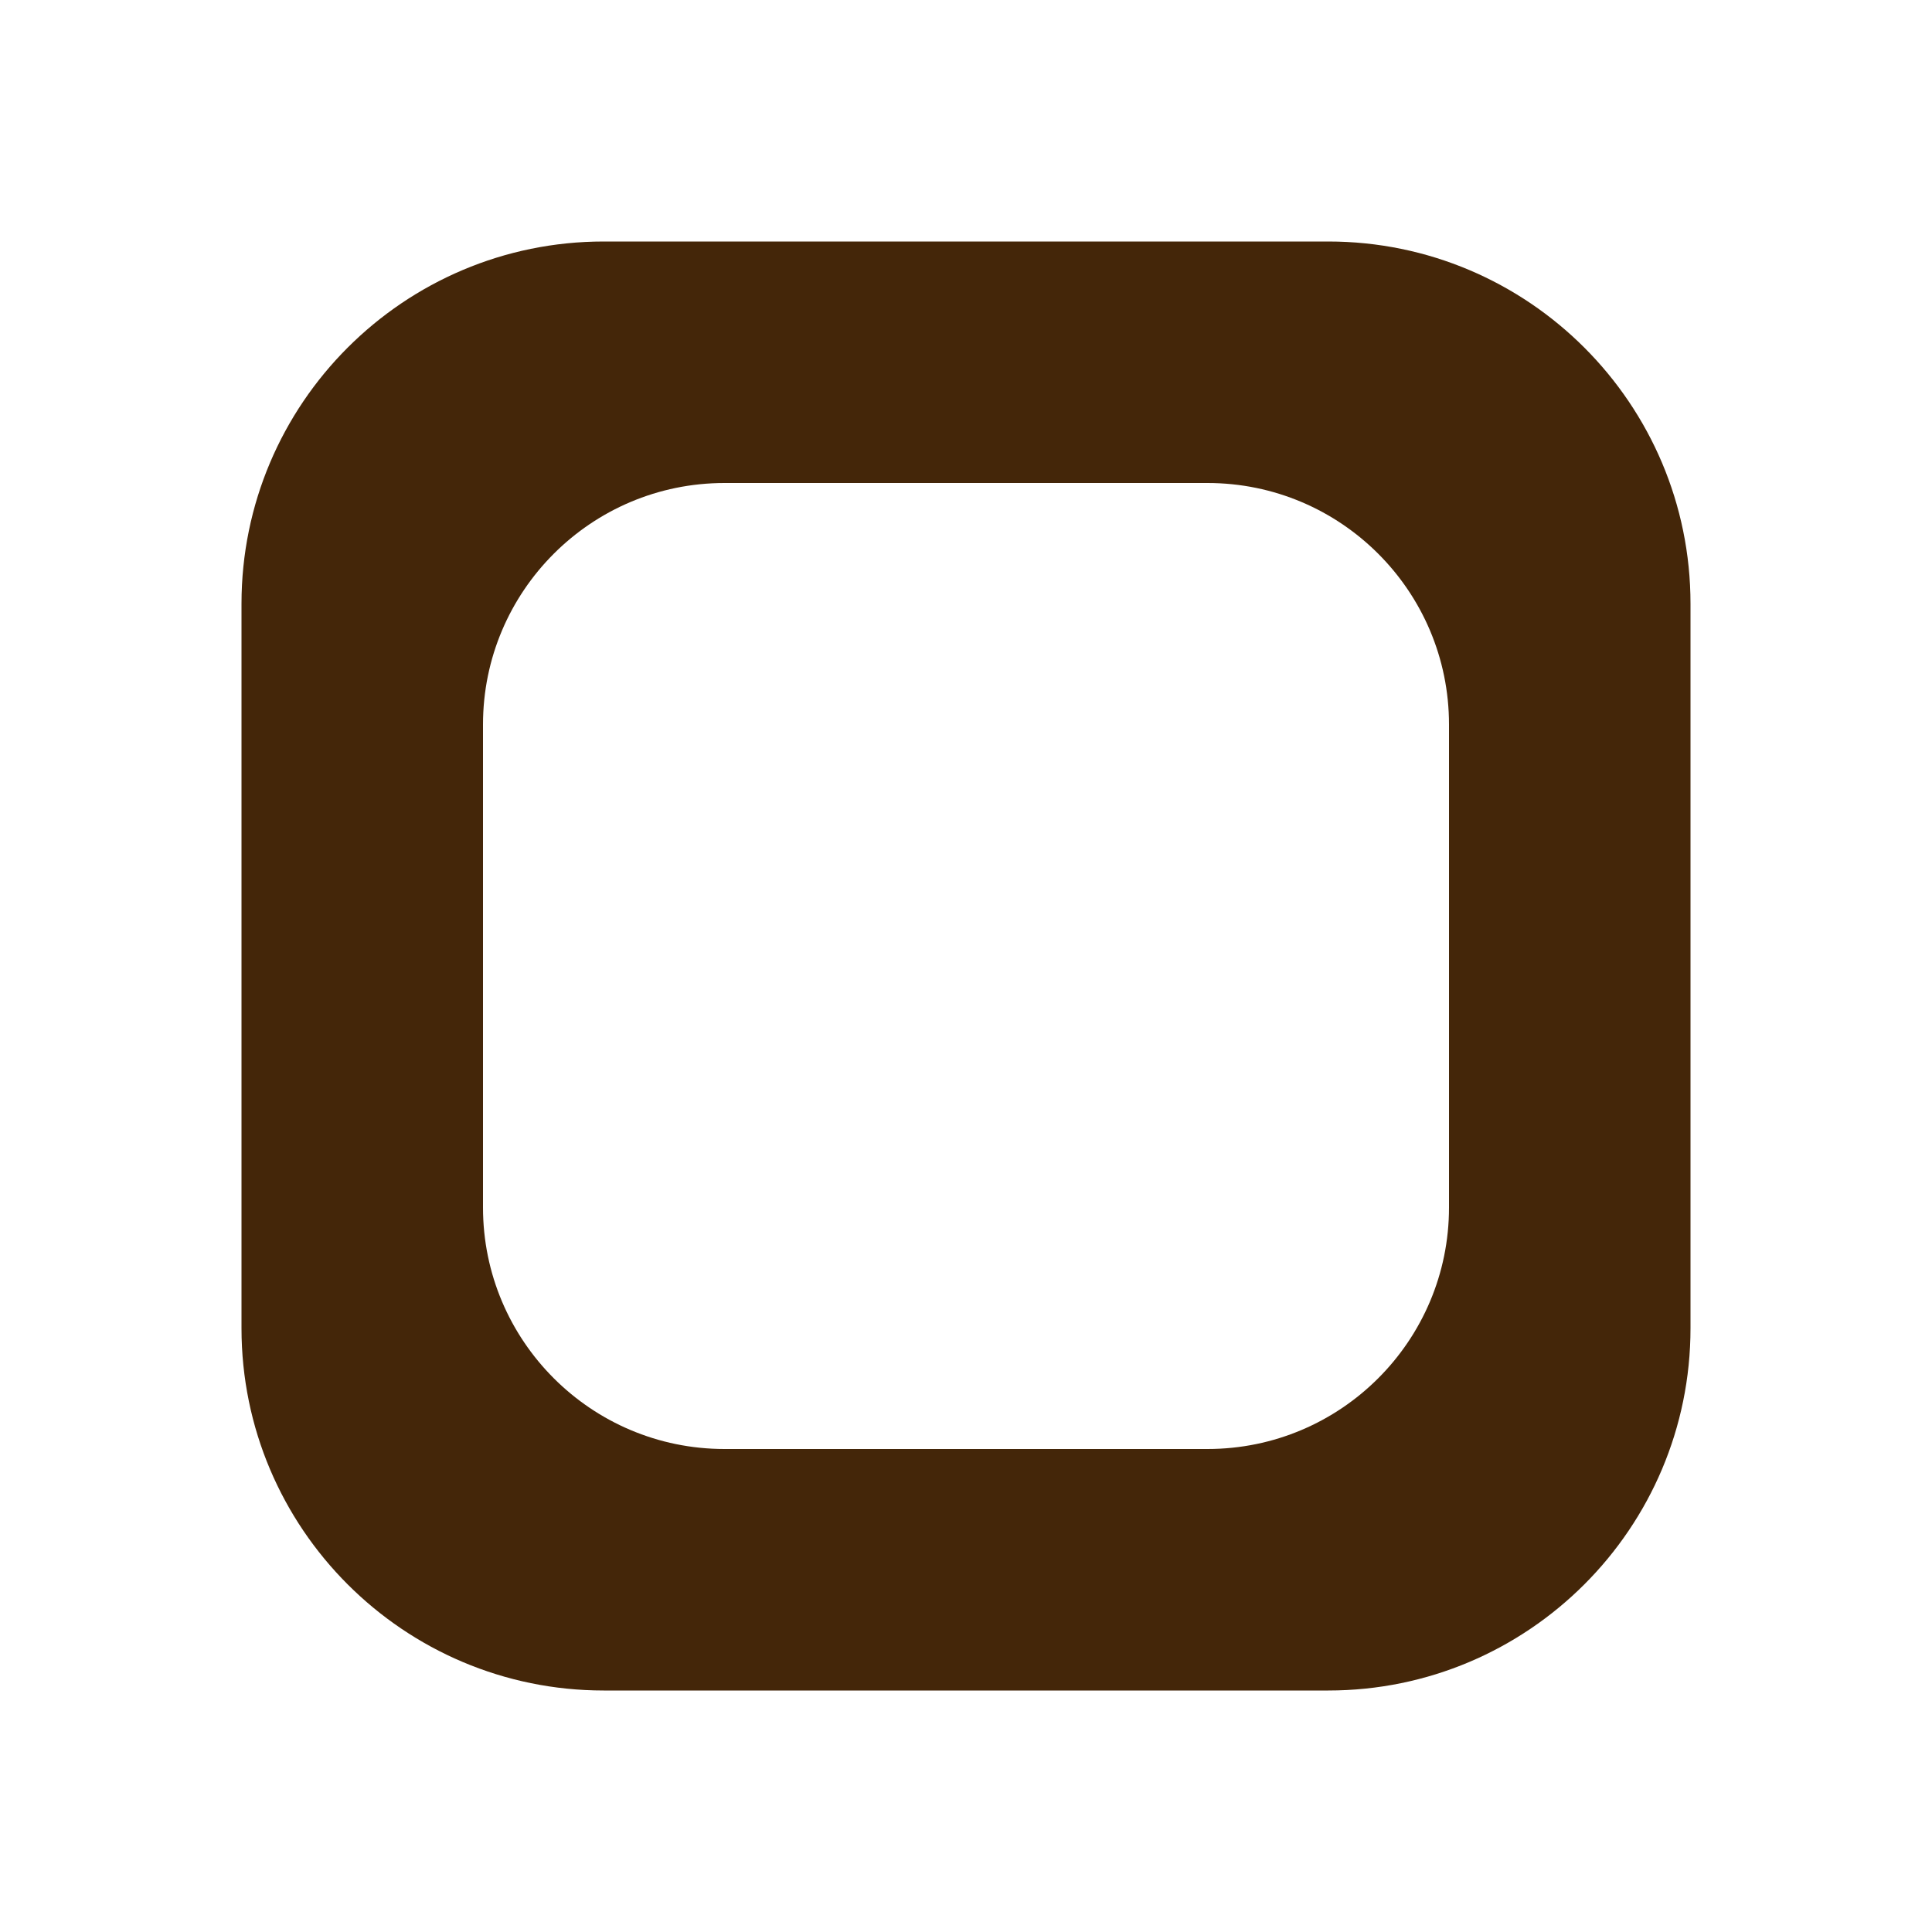
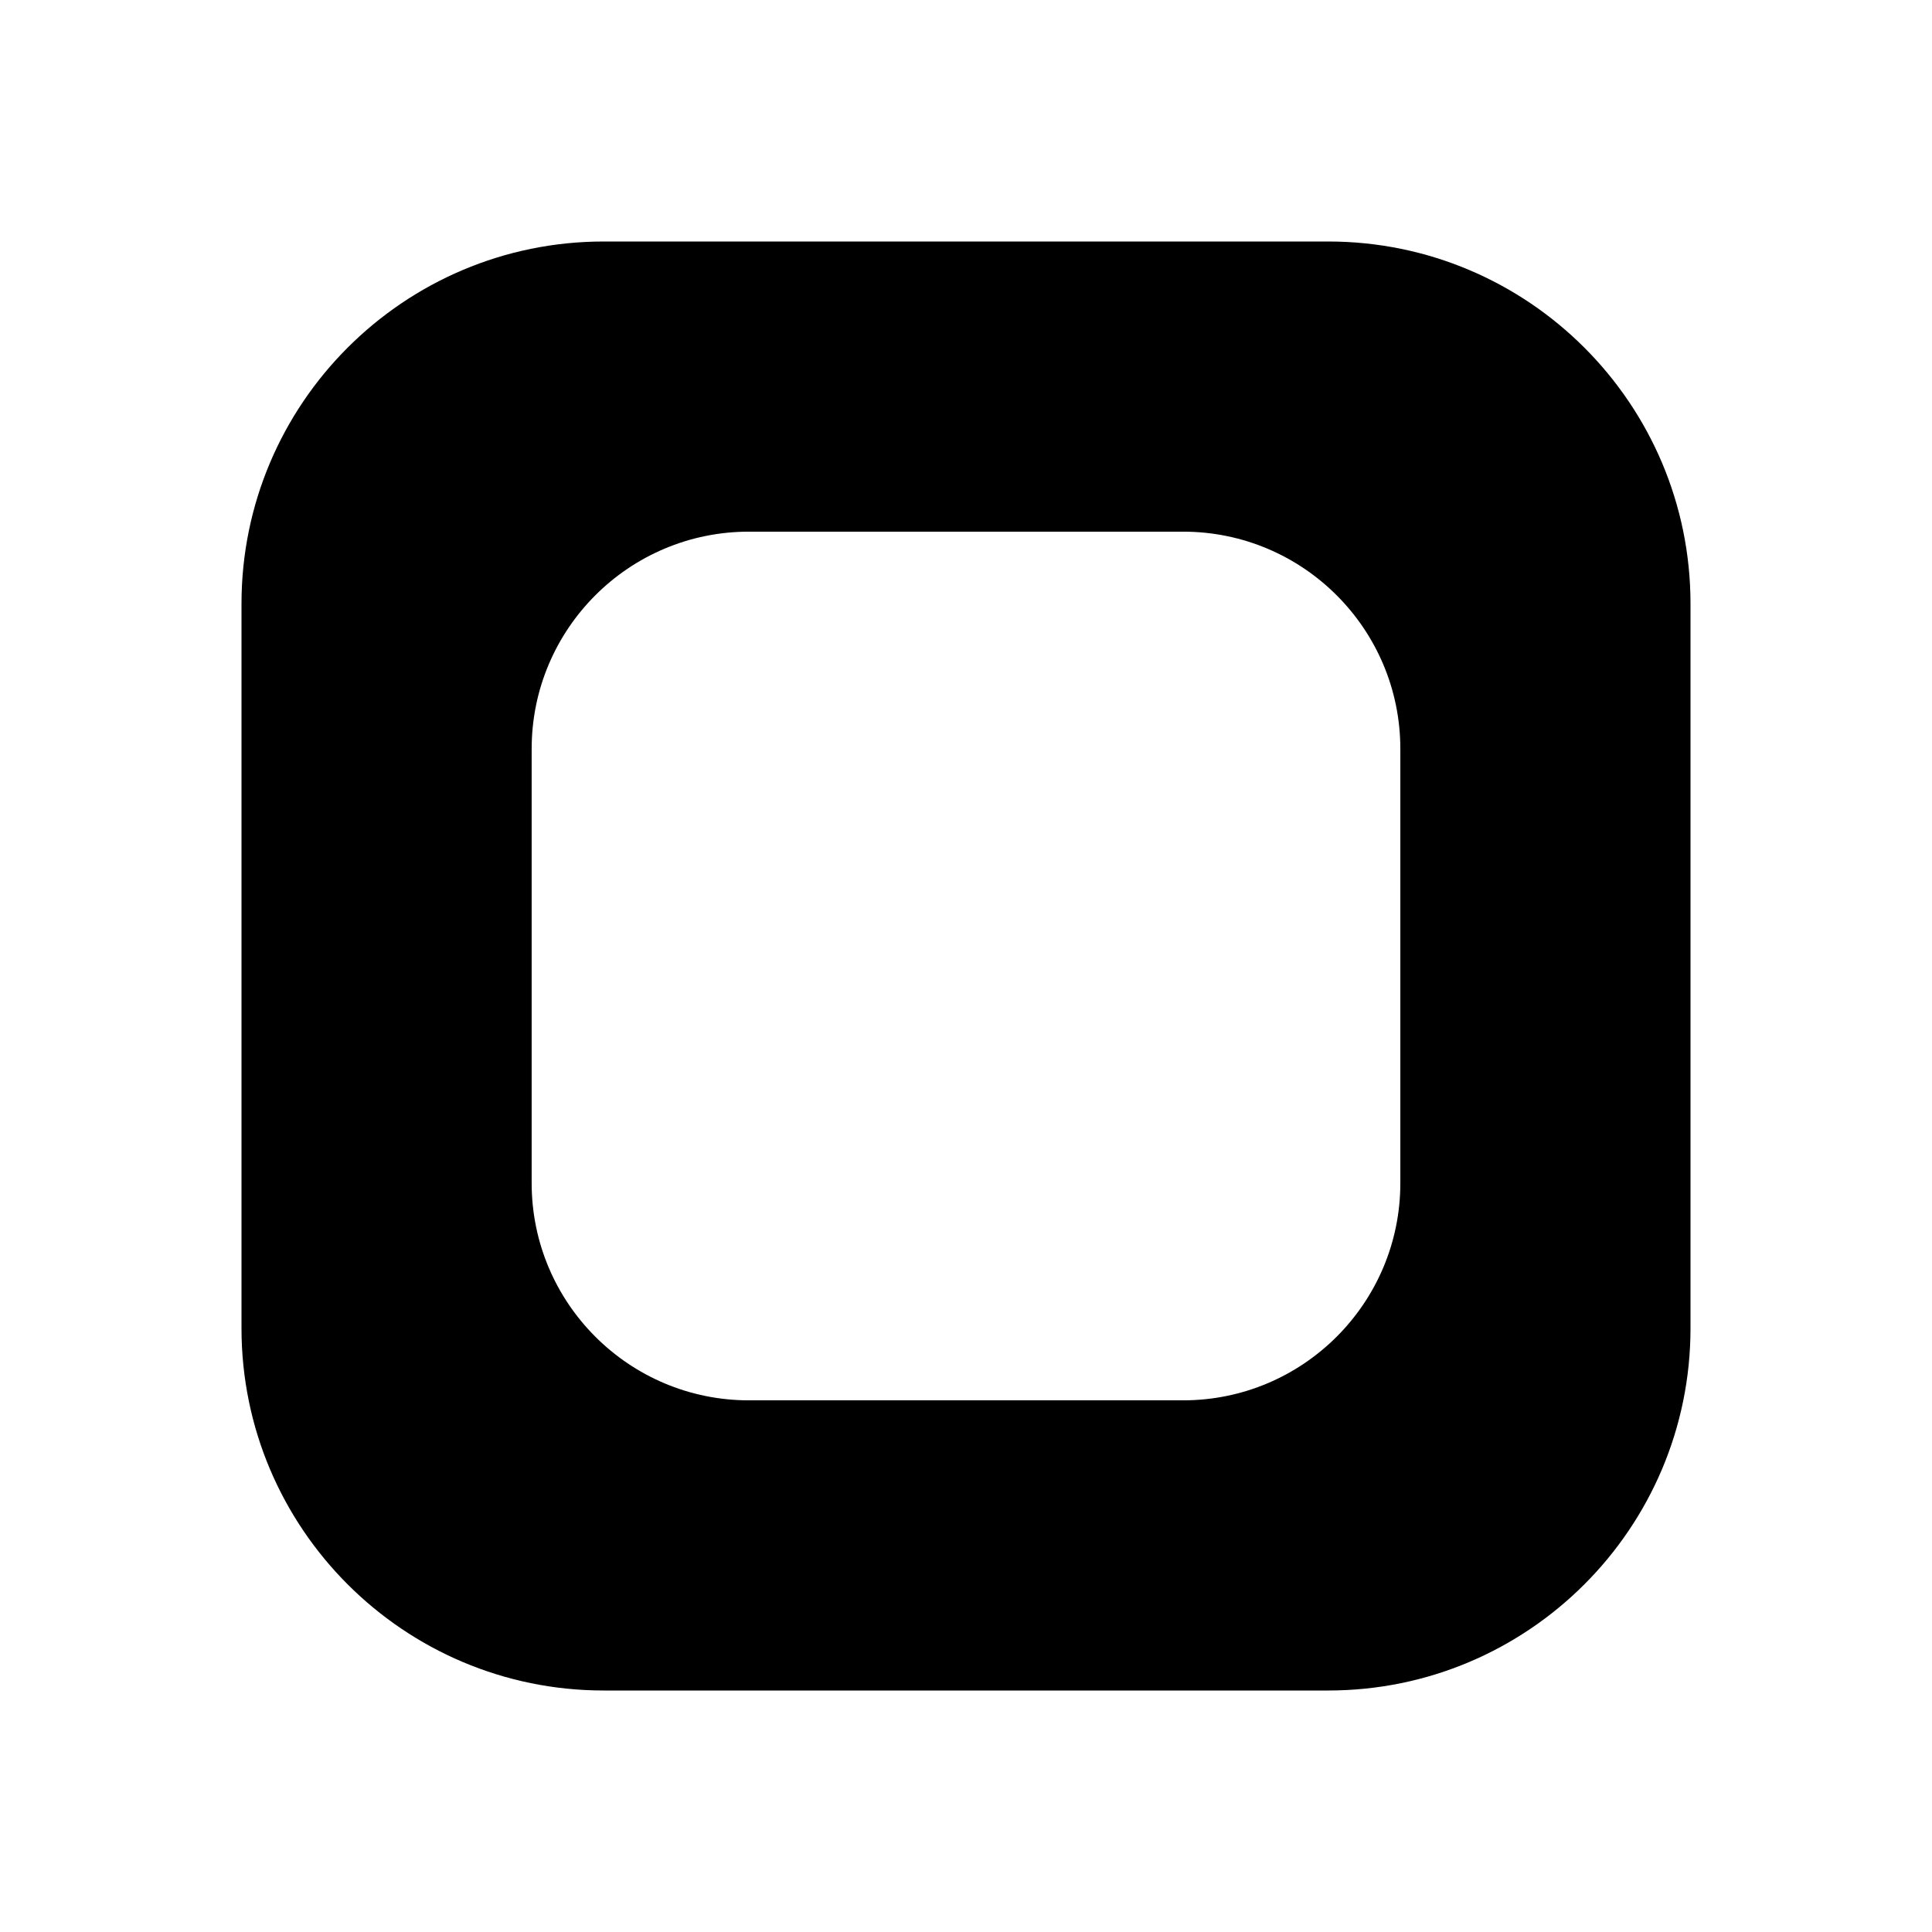
<svg xmlns="http://www.w3.org/2000/svg" width="100%" height="100%" viewBox="0 0 16 16" version="1.1" xml:space="preserve" style="fill-rule:evenodd;clip-rule:evenodd;stroke-linejoin:round;stroke-miterlimit:1.414;">
-   <circle cx="8" cy="-8" r="8" style="fill:#9bce42;" />
-   <circle cx="24" cy="-8" r="8" style="fill:#9bce42;" />
-   <path d="M11,2c1.656,0 3,1.344 3,3l0,6c0,1.656 -1.344,3 -3,3l-6,0c-1.656,0 -3,-1.344 -3,-3l0,-6c0,-1.656 1.344,-3 3,-3l6,0Zm-1,2l-4,0c-1.104,0 -2,0.896 -2,2l0,4c0,1.104 0.896,2 2,2l4,0c1.104,0 2,-0.896 2,-2l0,-4c0,-1.104 -0.896,-2 -2,-2Z" style="fill:#442609;" />
+   <path d="M11,2c1.656,0 3,1.344 3,3l0,6c0,1.656 -1.344,3 -3,3l-6,0c-1.656,0 -3,-1.344 -3,-3l0,-6c0,-1.656 1.344,-3 3,-3l6,0Zm-1.202,2.403l-3.596,0c-0.993,0 -1.799,0.806 -1.799,1.799l0,3.596c0,0.993 0.806,1.799 1.799,1.799l3.596,0c0.993,0 1.799,-0.806 1.799,-1.799l0,-3.596c0,-0.993 -0.806,-1.799 -1.799,-1.799Z" />
</svg>
